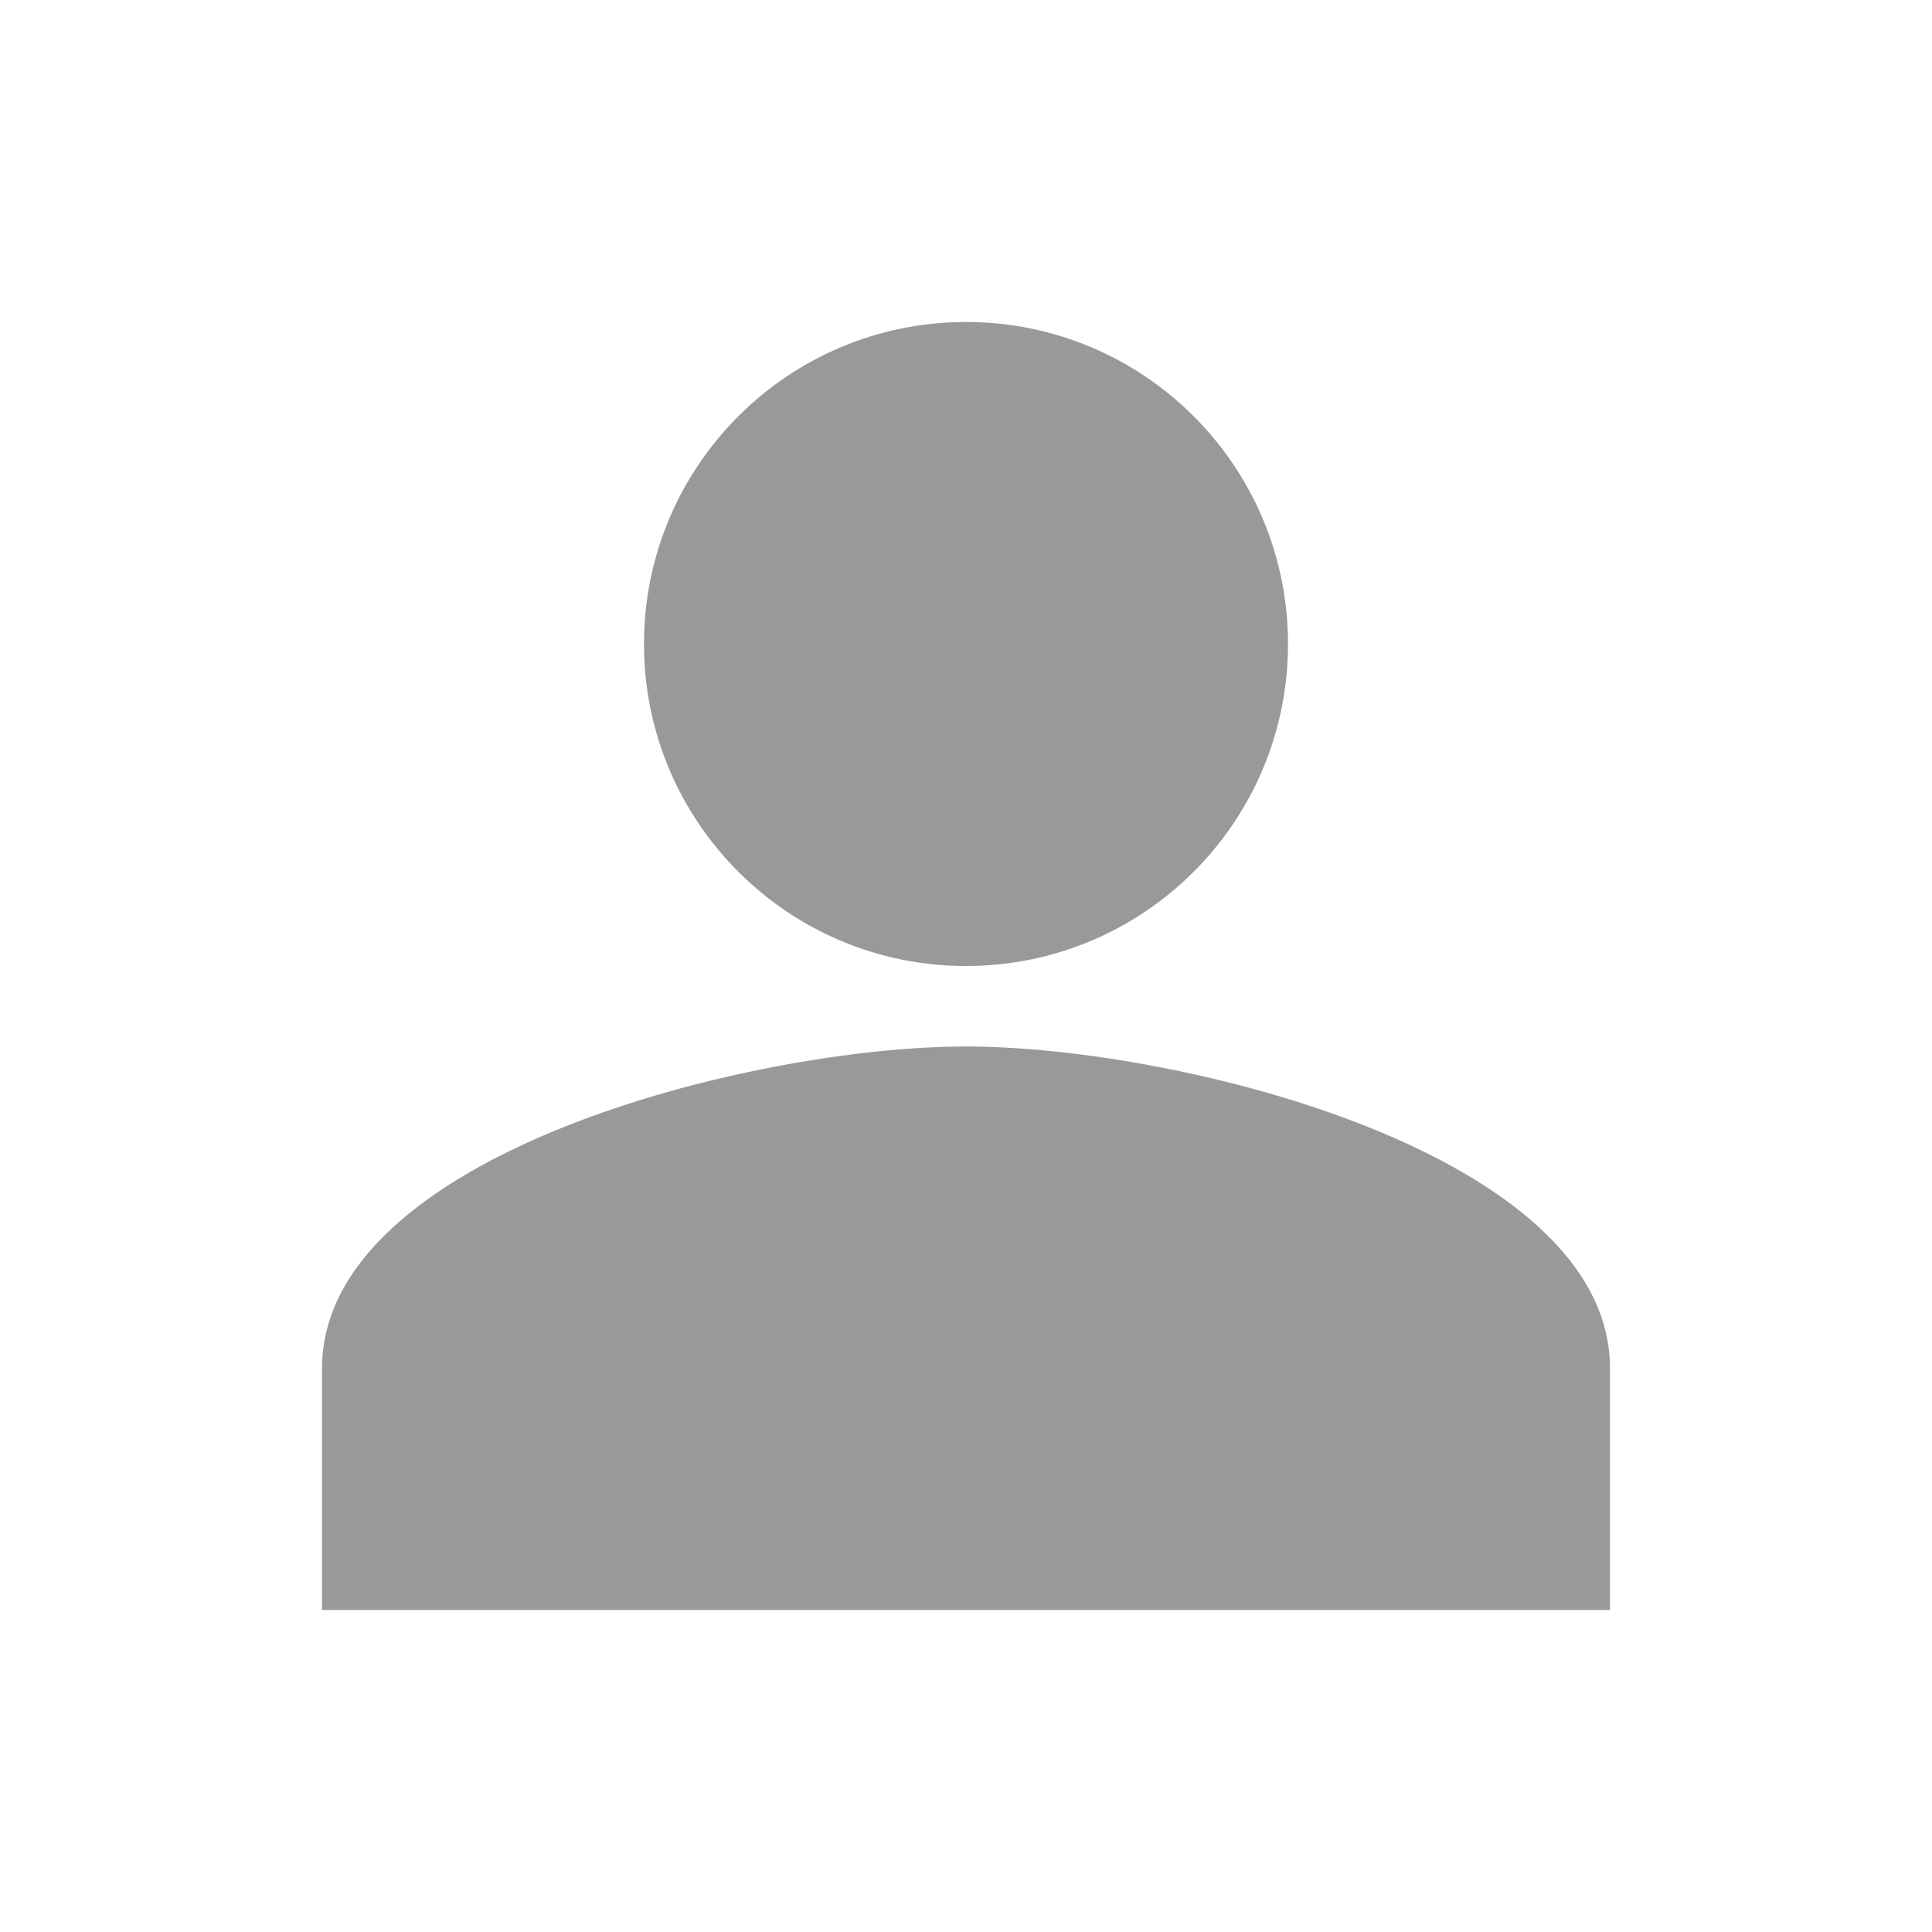
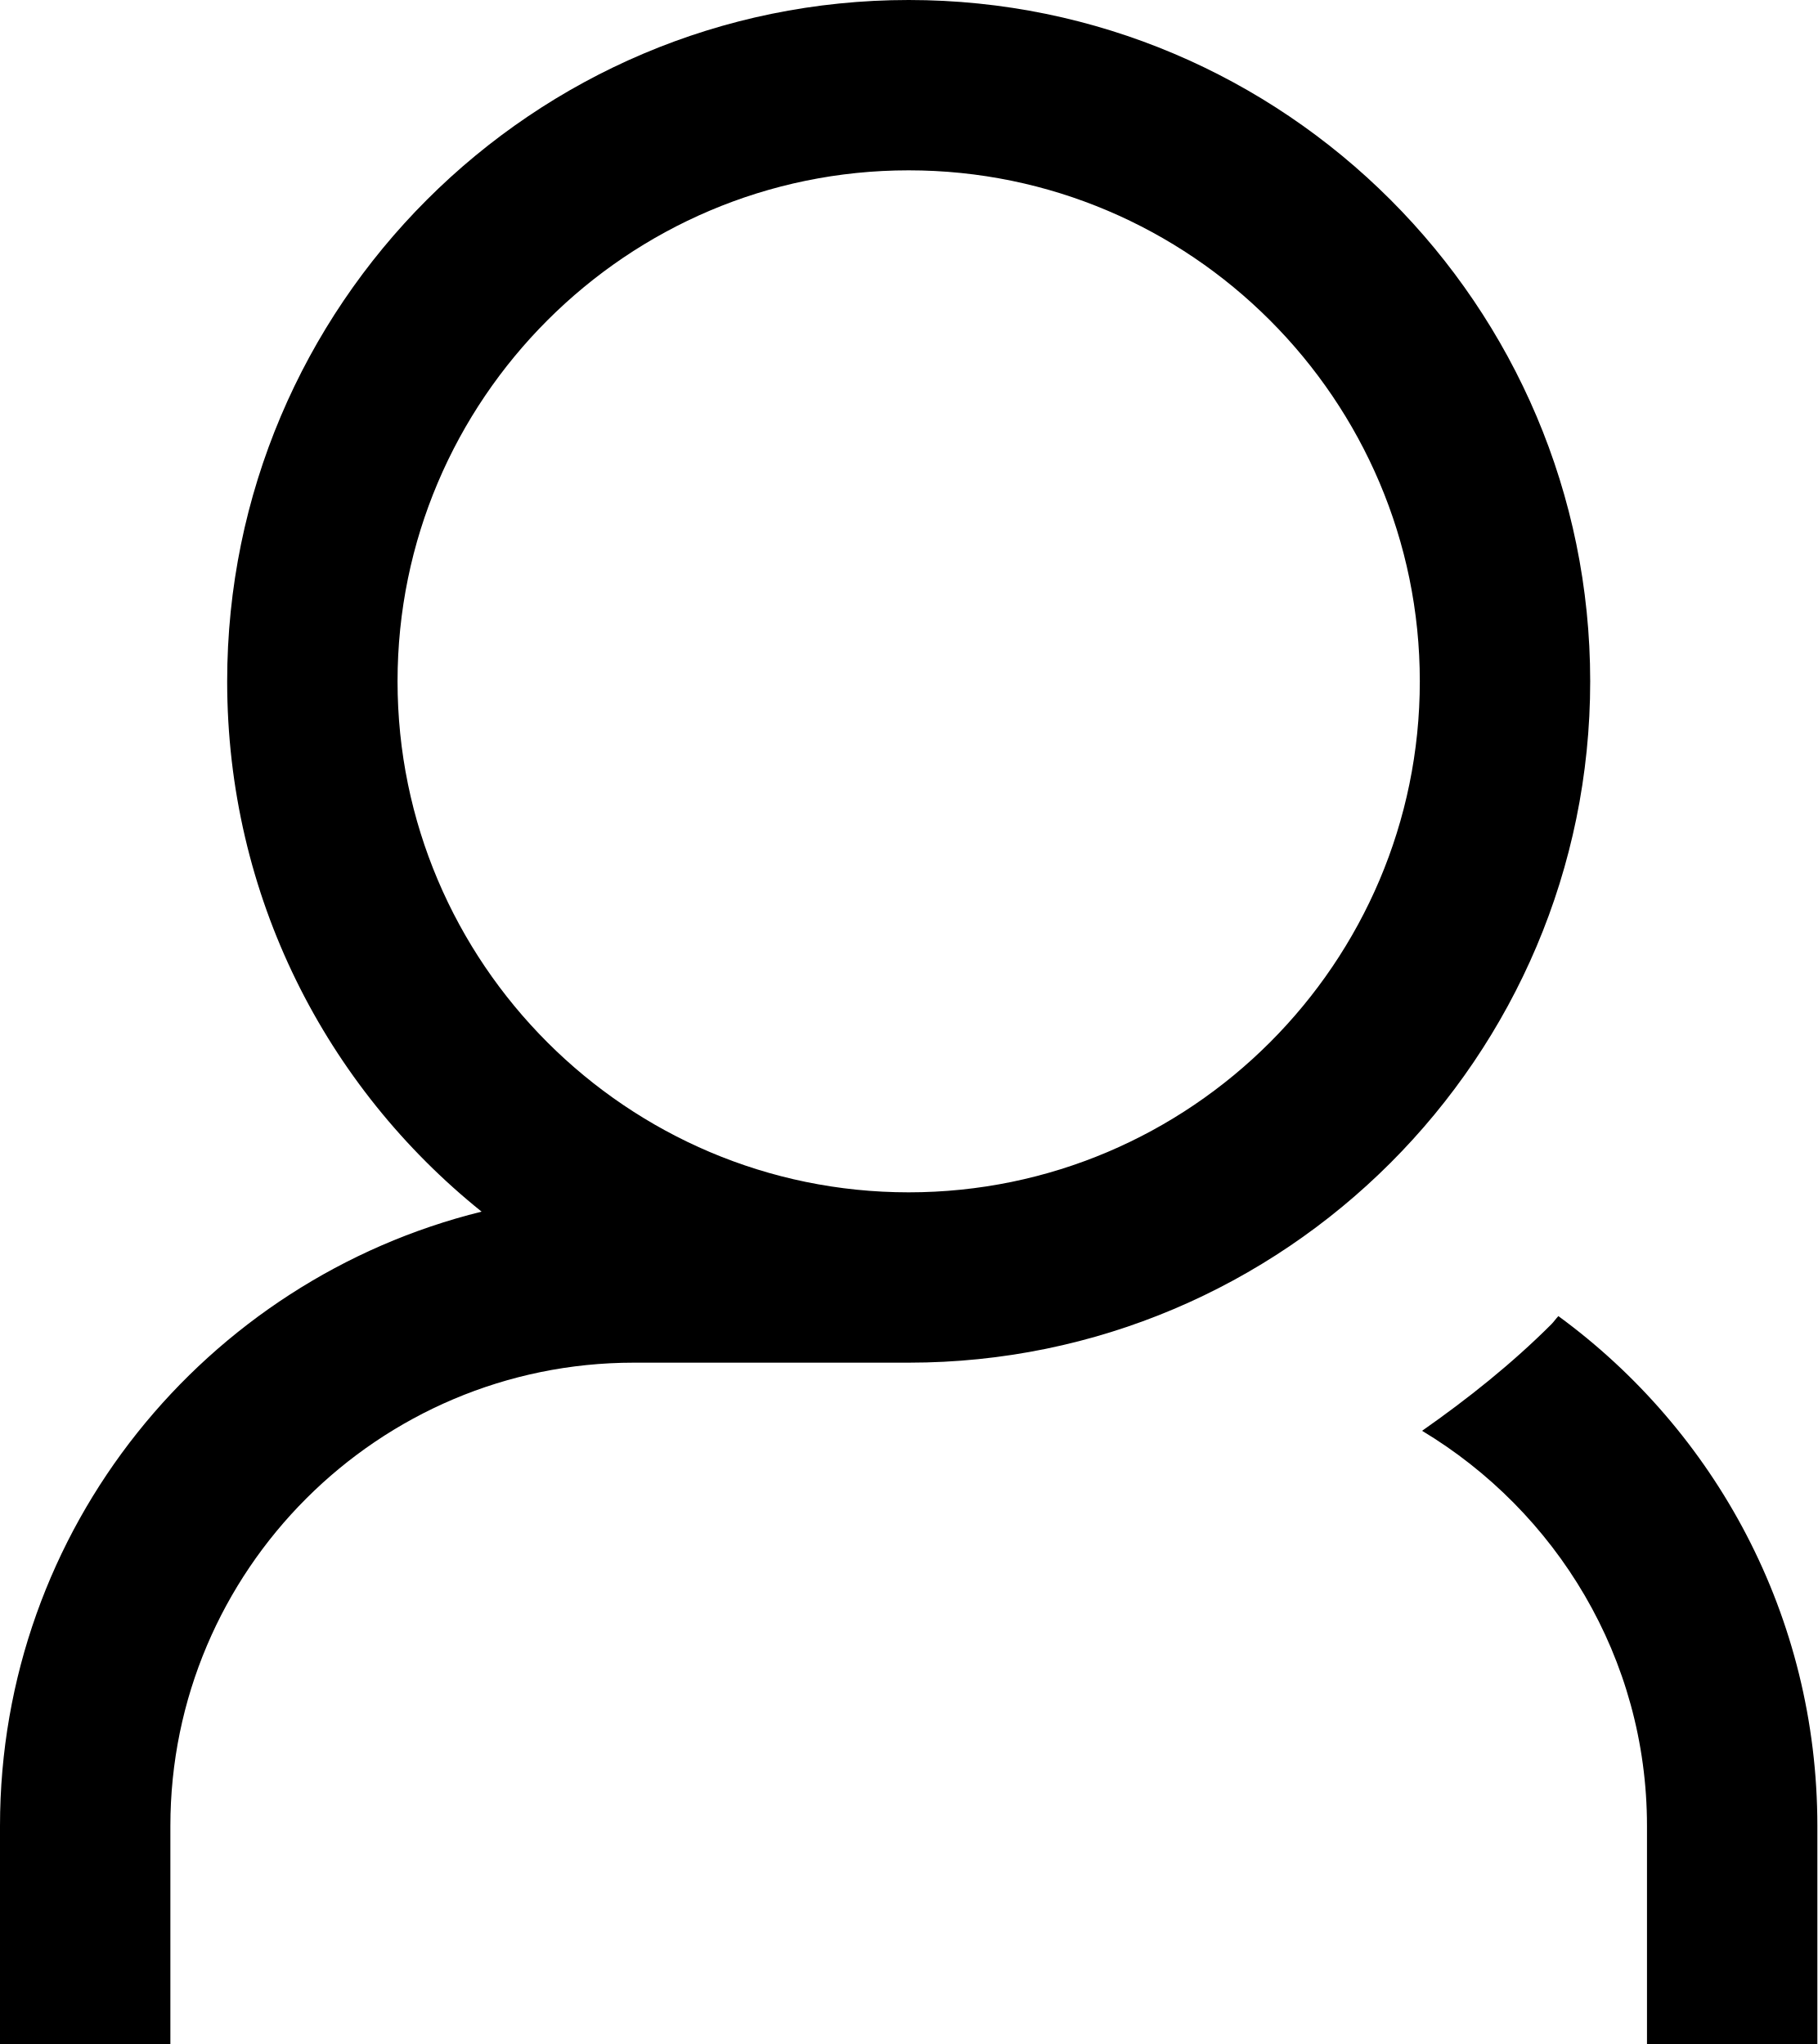
- <svg xmlns="http://www.w3.org/2000/svg" width="24" height="24" viewBox="0 0 24 24">
-   <path opacity="0.4" fill-rule="evenodd" clip-rule="evenodd" d="M8 8C8 5.79 9.79 4 12 4C14.21 4 16 5.79 16 8C16 10.21 14.21 12 12 12C9.79 12 8 10.21 8 8ZM4 17C4 14.34 9.33 13 12 13C14.67 13 20 14.34 20 17V20H4V17Z" />
+ <svg xmlns="http://www.w3.org/2000/svg" width="16" height="18" viewBox="0 0 16 18">
+   <path d="M13.72 11.59C13.7 11.61 13.68 11.64 13.66 11.66C13.31 12.01 12.92 12.32 12.52 12.6C13.7 13.31 14.5 14.6 14.5 16.08V18H16V16.08C16 14.23 15.1 12.6 13.72 11.59ZM8 0C4.69 0 2 2.69 2 6C2 7.89 2.87 9.57 4.24 10.67C1.81 11.27 0 13.46 0 16.08V18H1.5V16.08C1.5 13.83 3.33 12 5.58 12H8C11.31 12 14 9.31 14 6C14 2.69 11.31 0 8 0ZM8 10.5C5.52 10.5 3.5 8.48 3.5 6C3.5 3.52 5.52 1.5 8 1.5C10.48 1.5 12.5 3.52 12.5 6C12.5 8.48 10.48 10.5 8 10.5Z" />
</svg>
